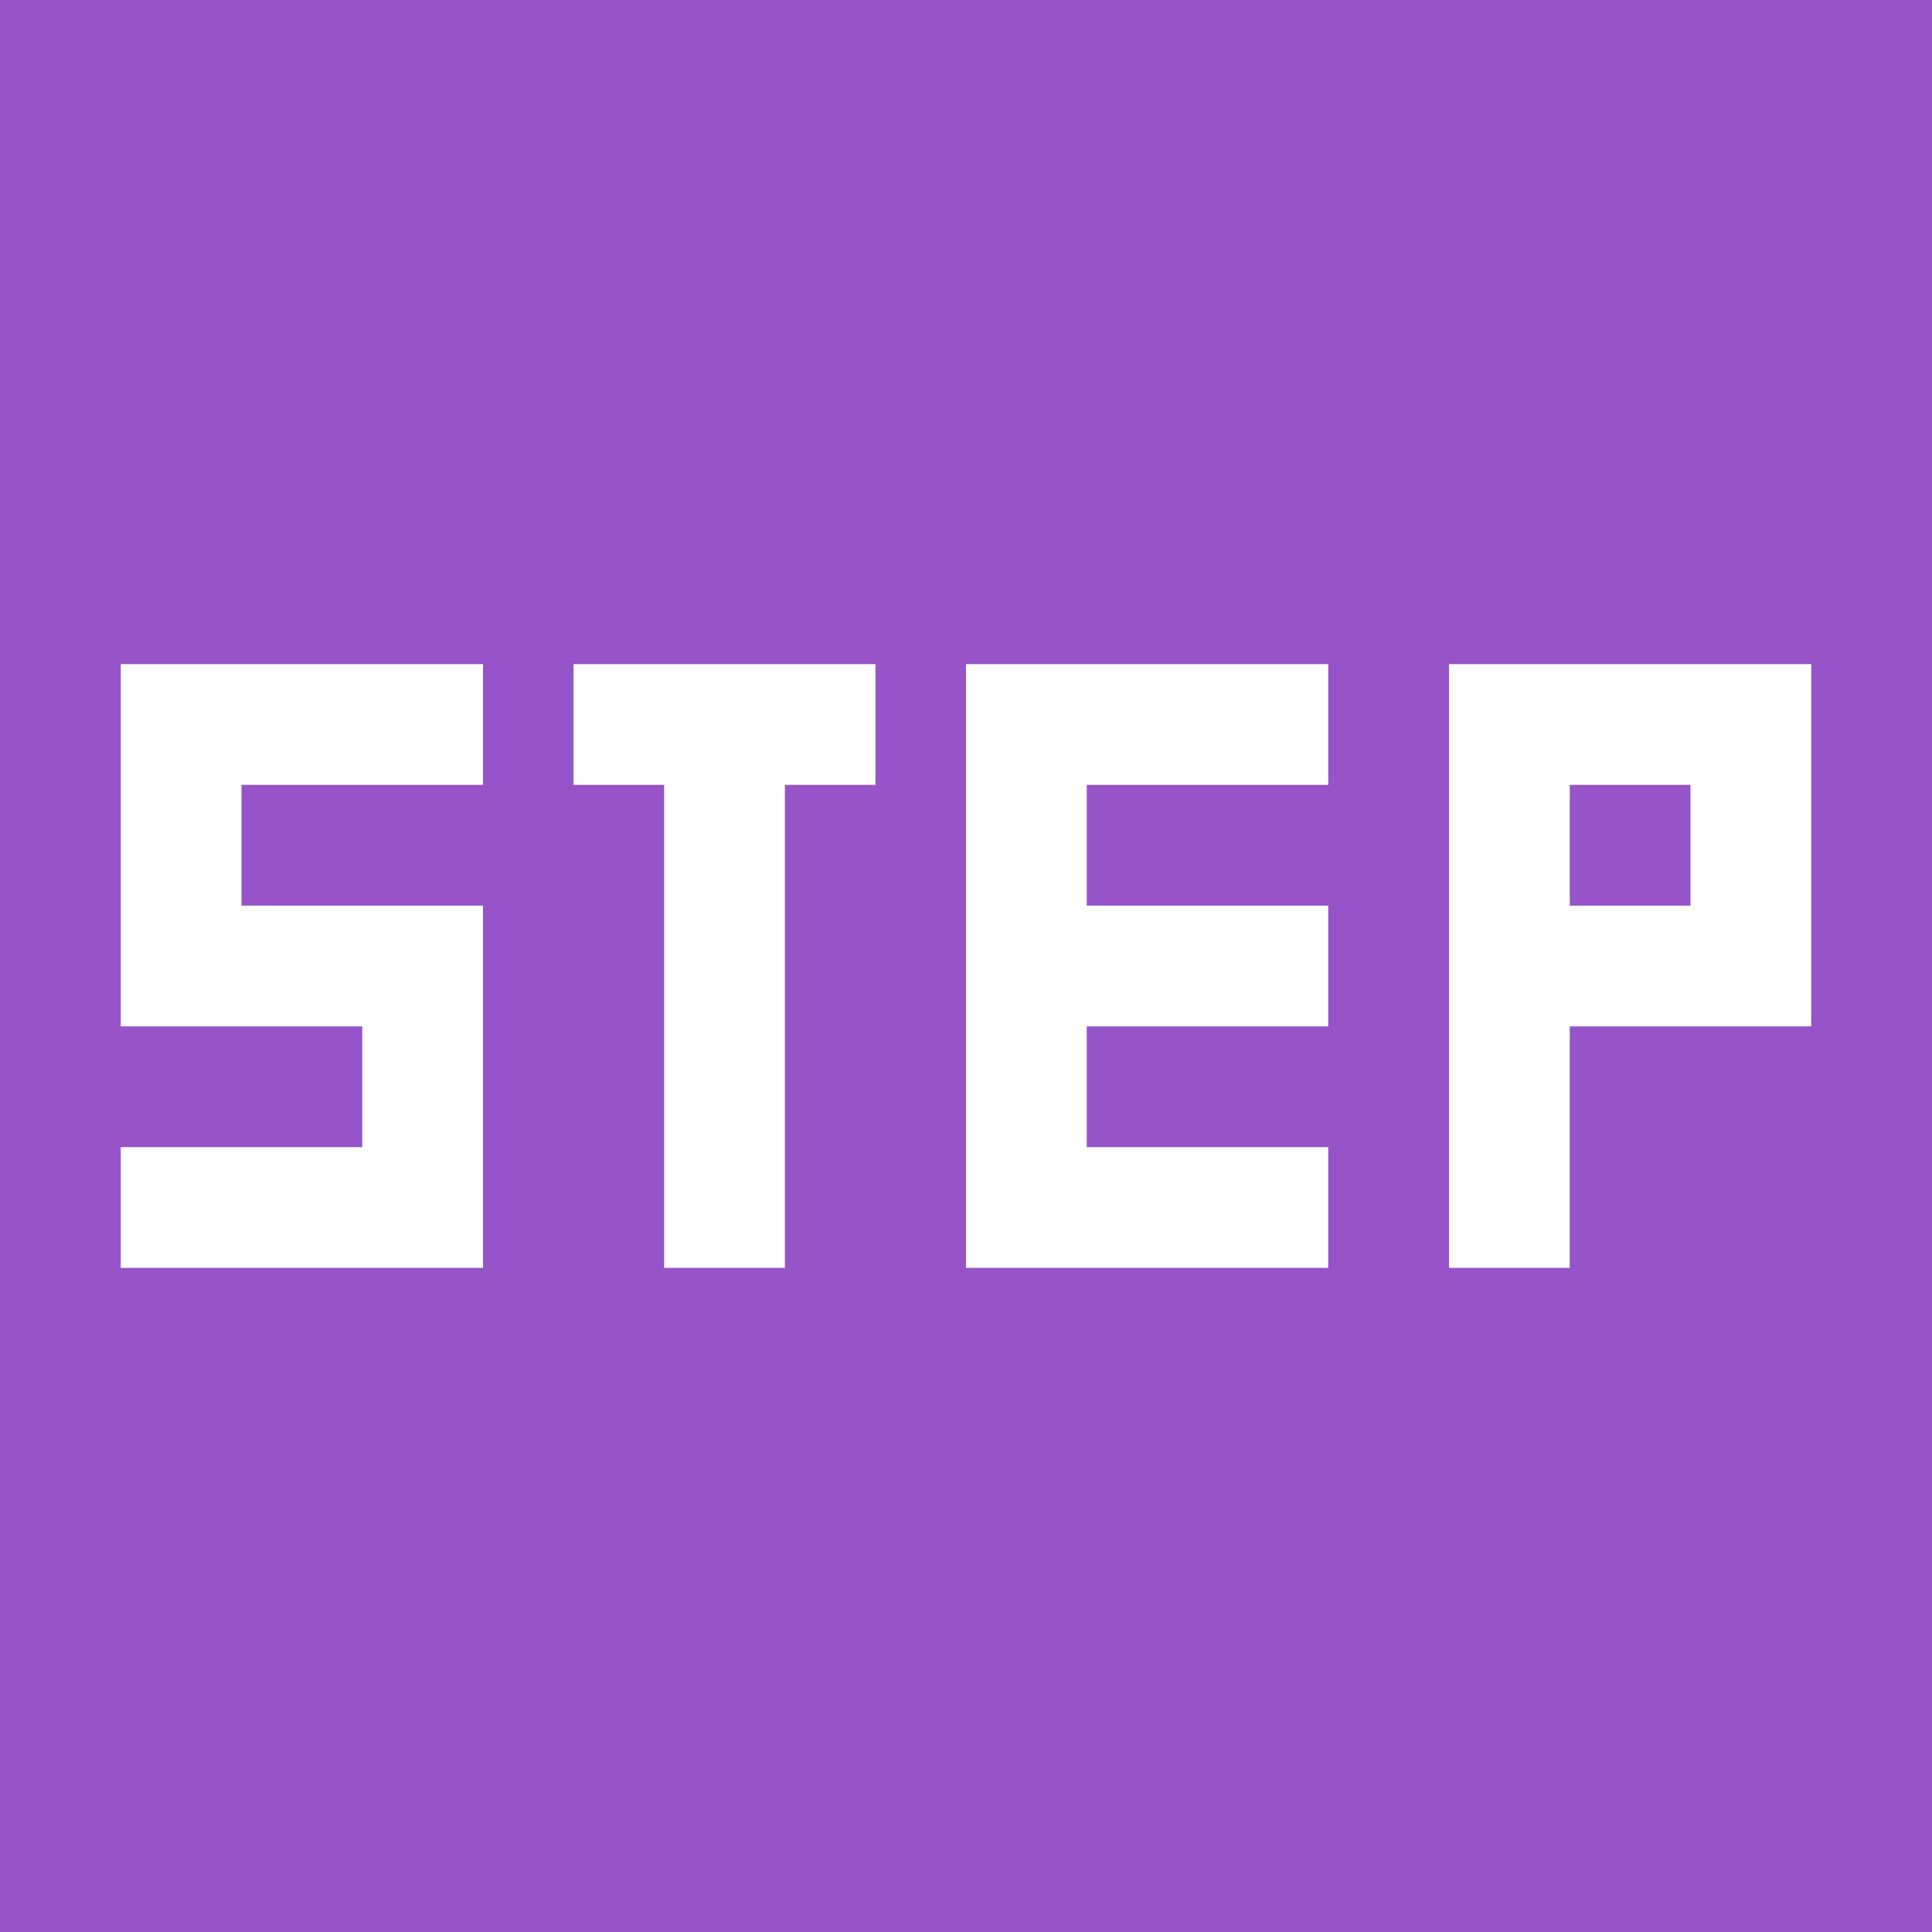
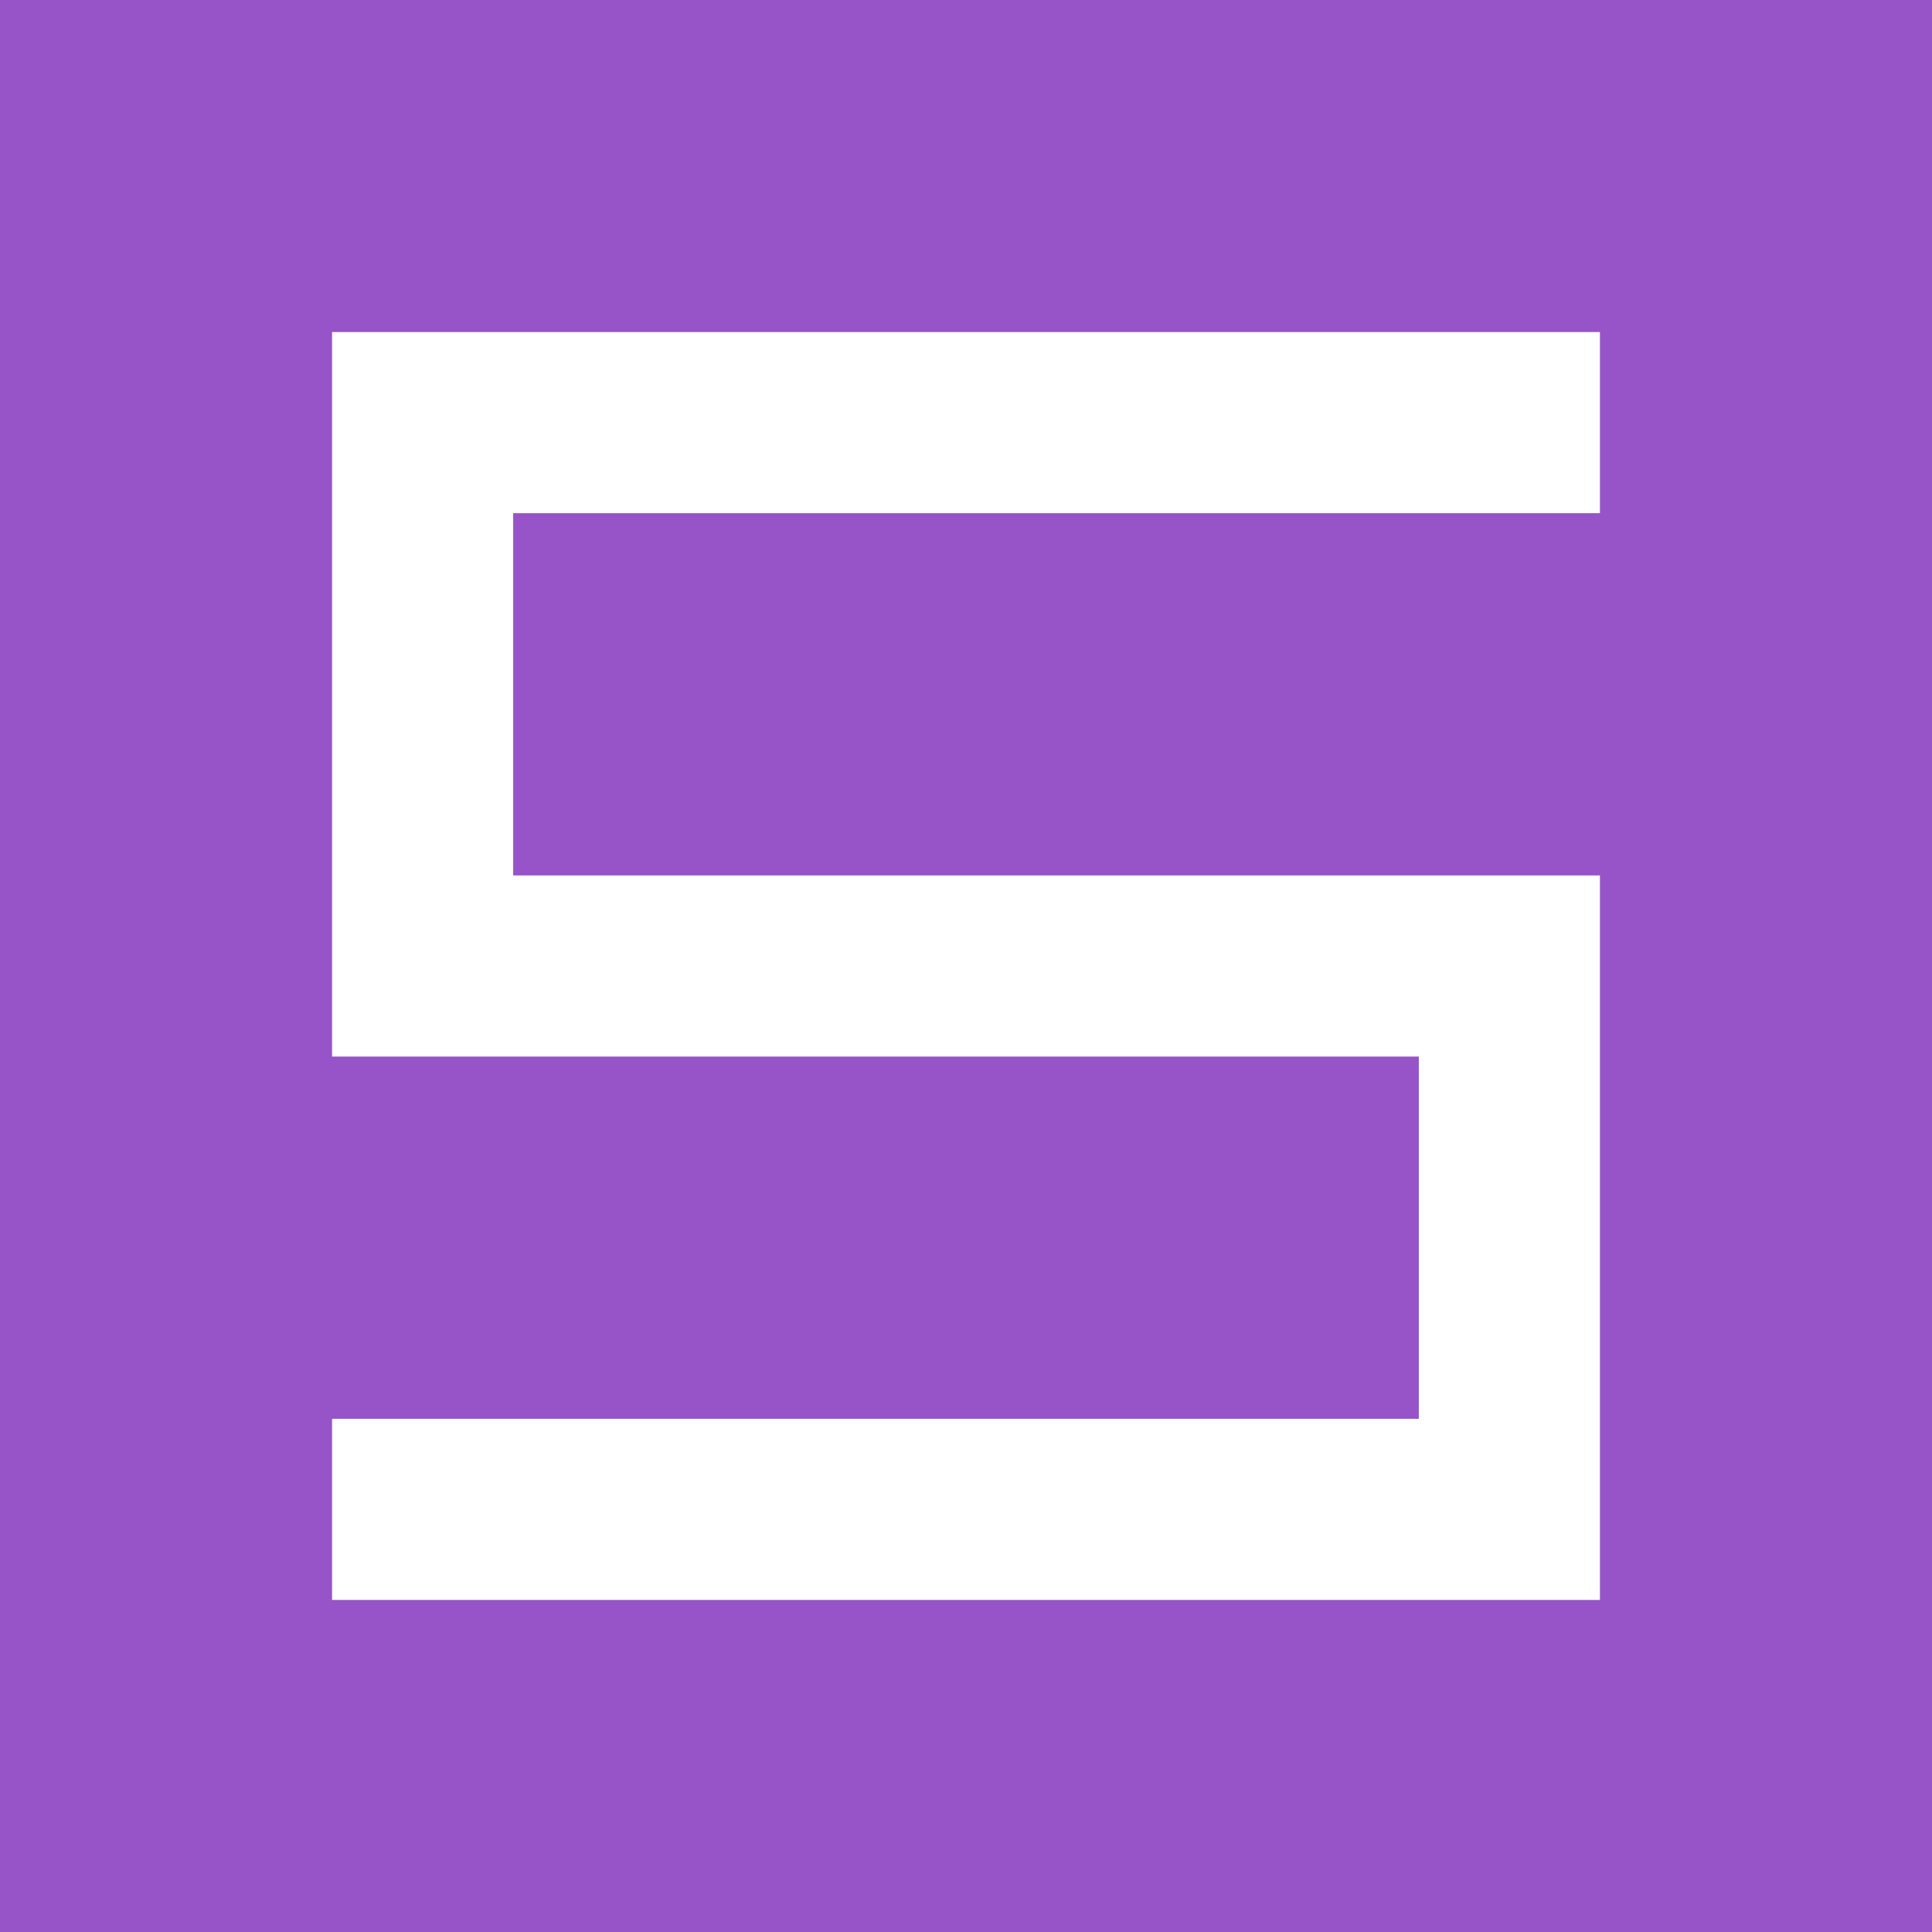
<svg xmlns="http://www.w3.org/2000/svg" id="_レイヤー_1" data-name="レイヤー 1" viewBox="0 0 1024 1024">
  <defs>
    <style>
      .cls-1 {
        fill: #9654c8;
      }

      .cls-2 {
        fill: #fff;
      }
    </style>
  </defs>
  <rect class="cls-1" x="0" y="0" width="1024" height="1024" />
-   <polygon class="cls-2" points="128 416 128 480 256 480 256 672 64 672 64 608 192 608 192 544 64 544 64 352 256 352 256 416 128 416" />
-   <polygon class="cls-2" points="464 352 464 416 416 416 416 672 352 672 352 416 304 416 304 352 464 352" />
-   <polygon class="cls-2" points="576 416 576 480 704 480 704 544 576 544 576 608 704 608 704 672 512 672 512 352 704 352 704 416 576 416" />
-   <path class="cls-2" d="M768,352v320h64v-128h128v-192h-192ZM896,480h-64v-64h64v64Z" />
+   <polygon class="cls-2" points="176 176 176 560 752 560 752 752 176 752 176 848 848 848 848 464 272 464 272 272 848 272 848 176 176 176" />
</svg>
